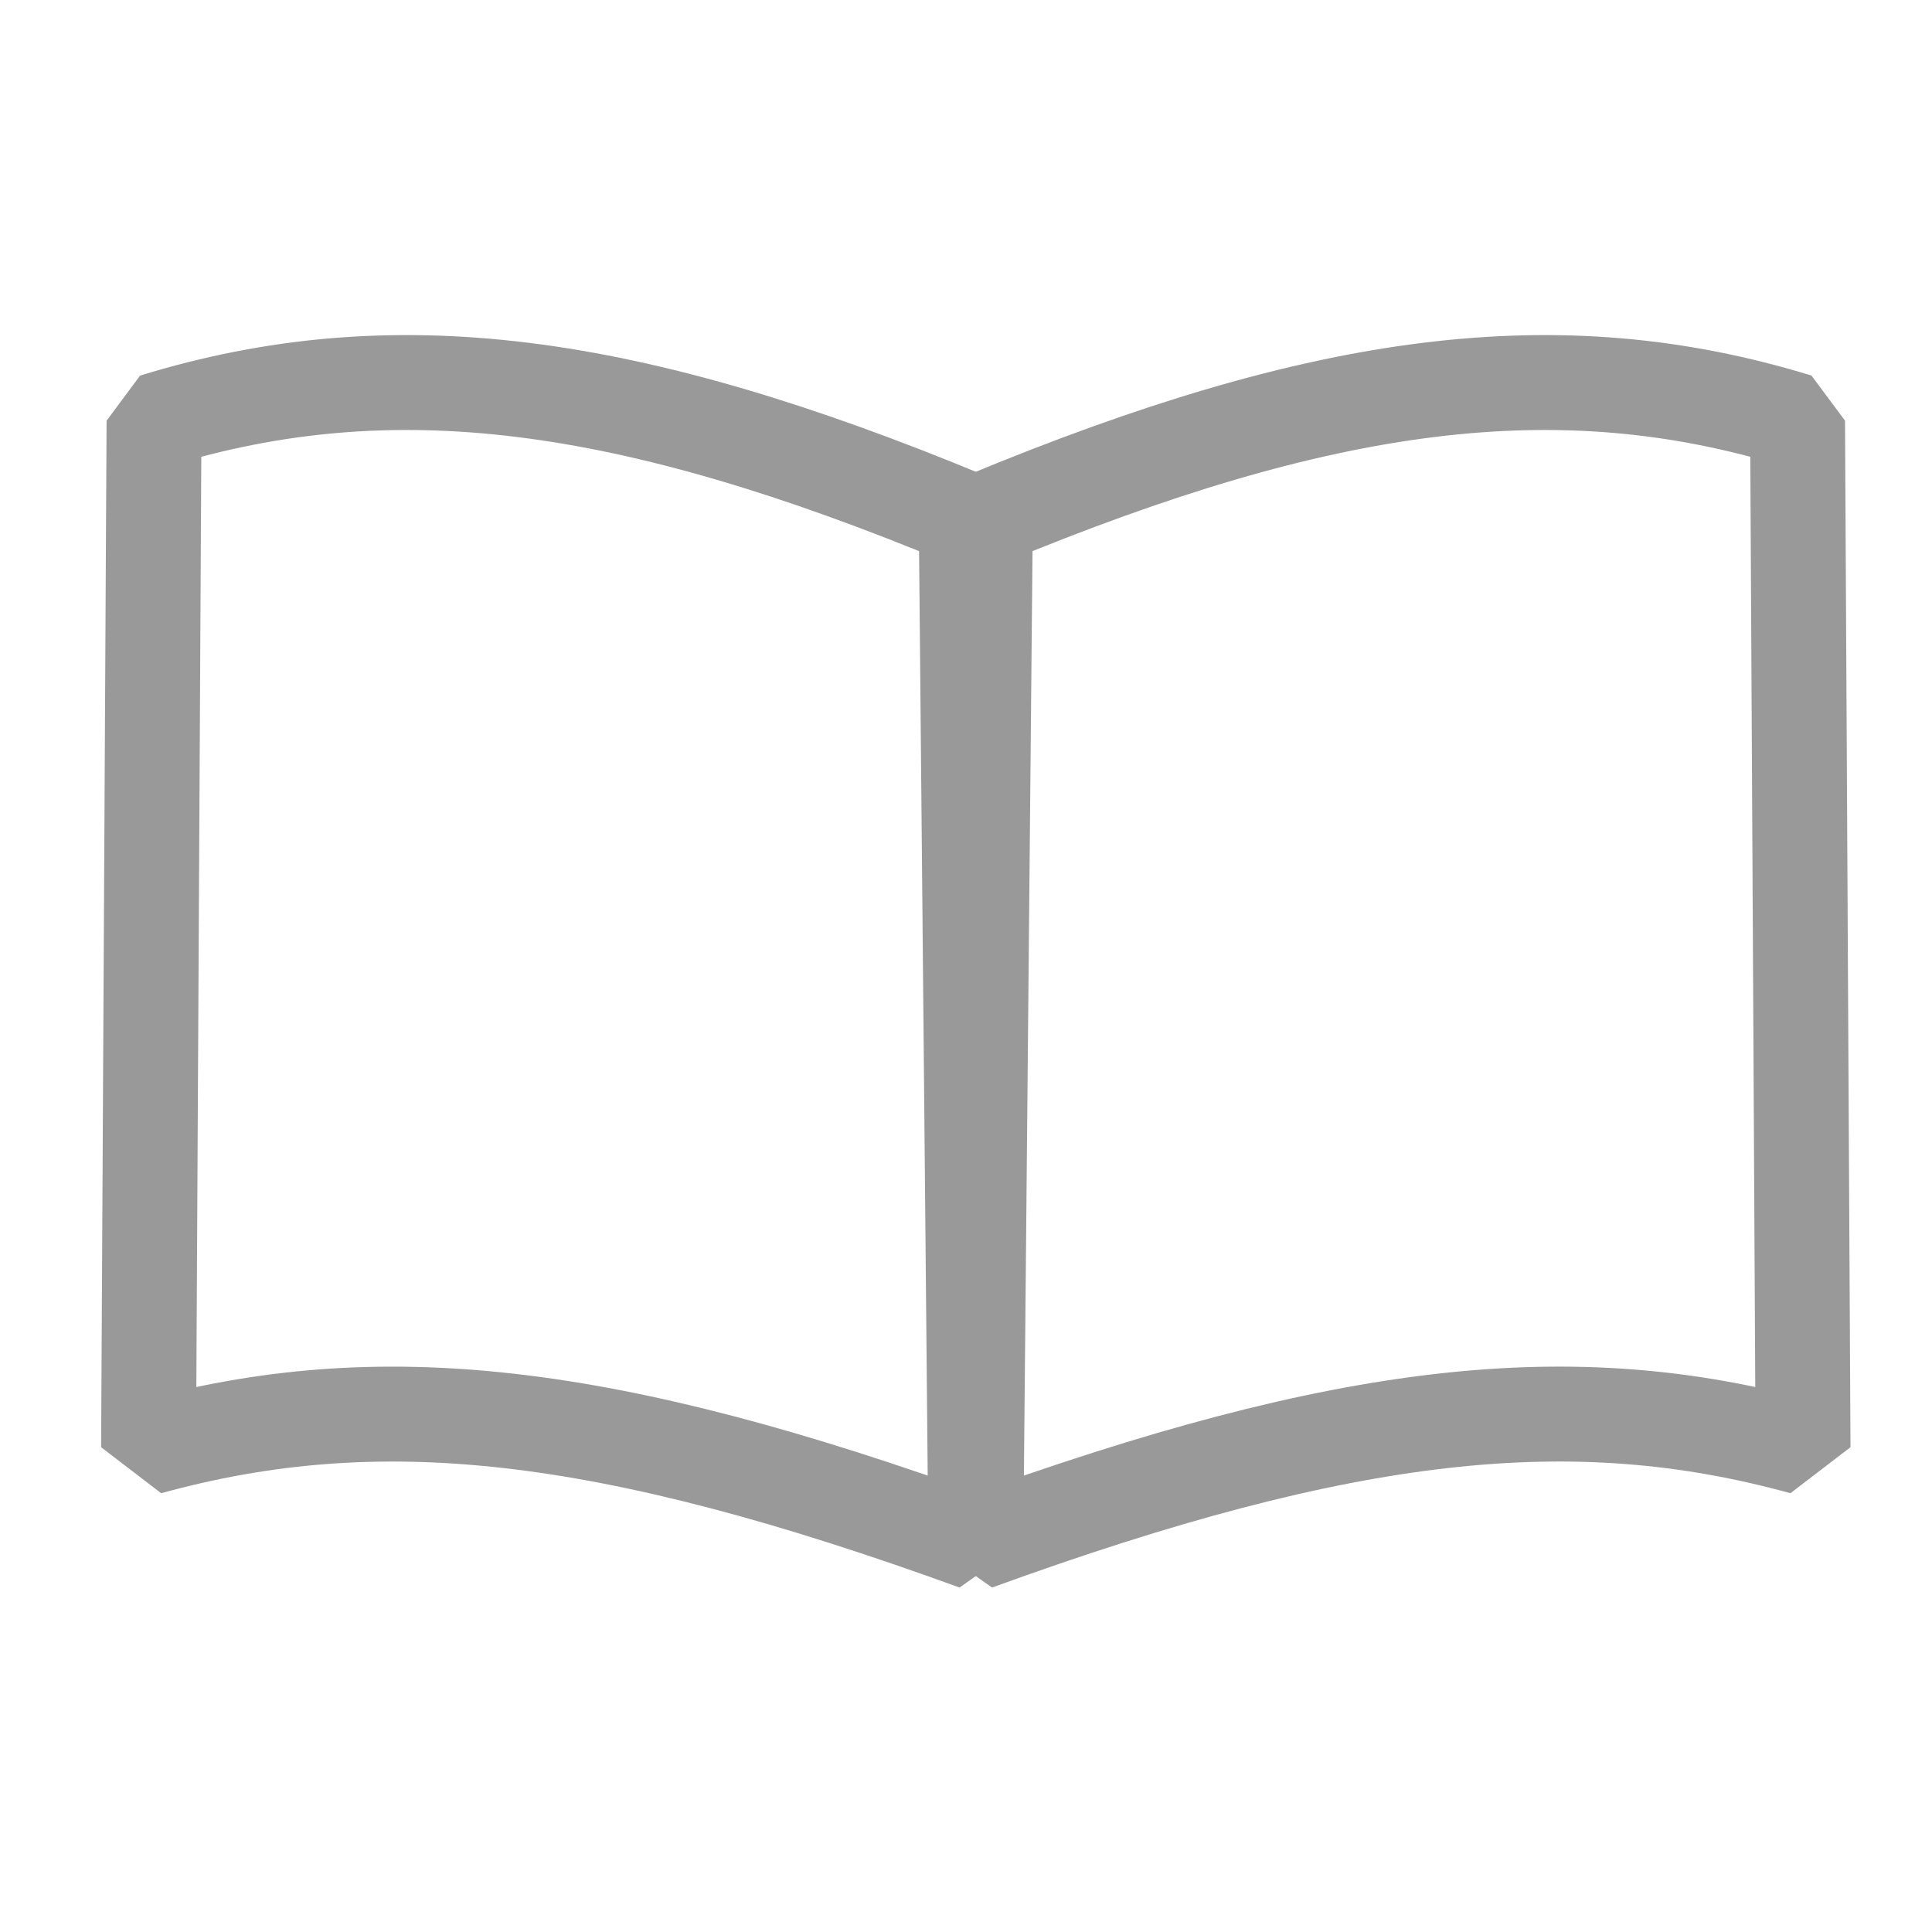
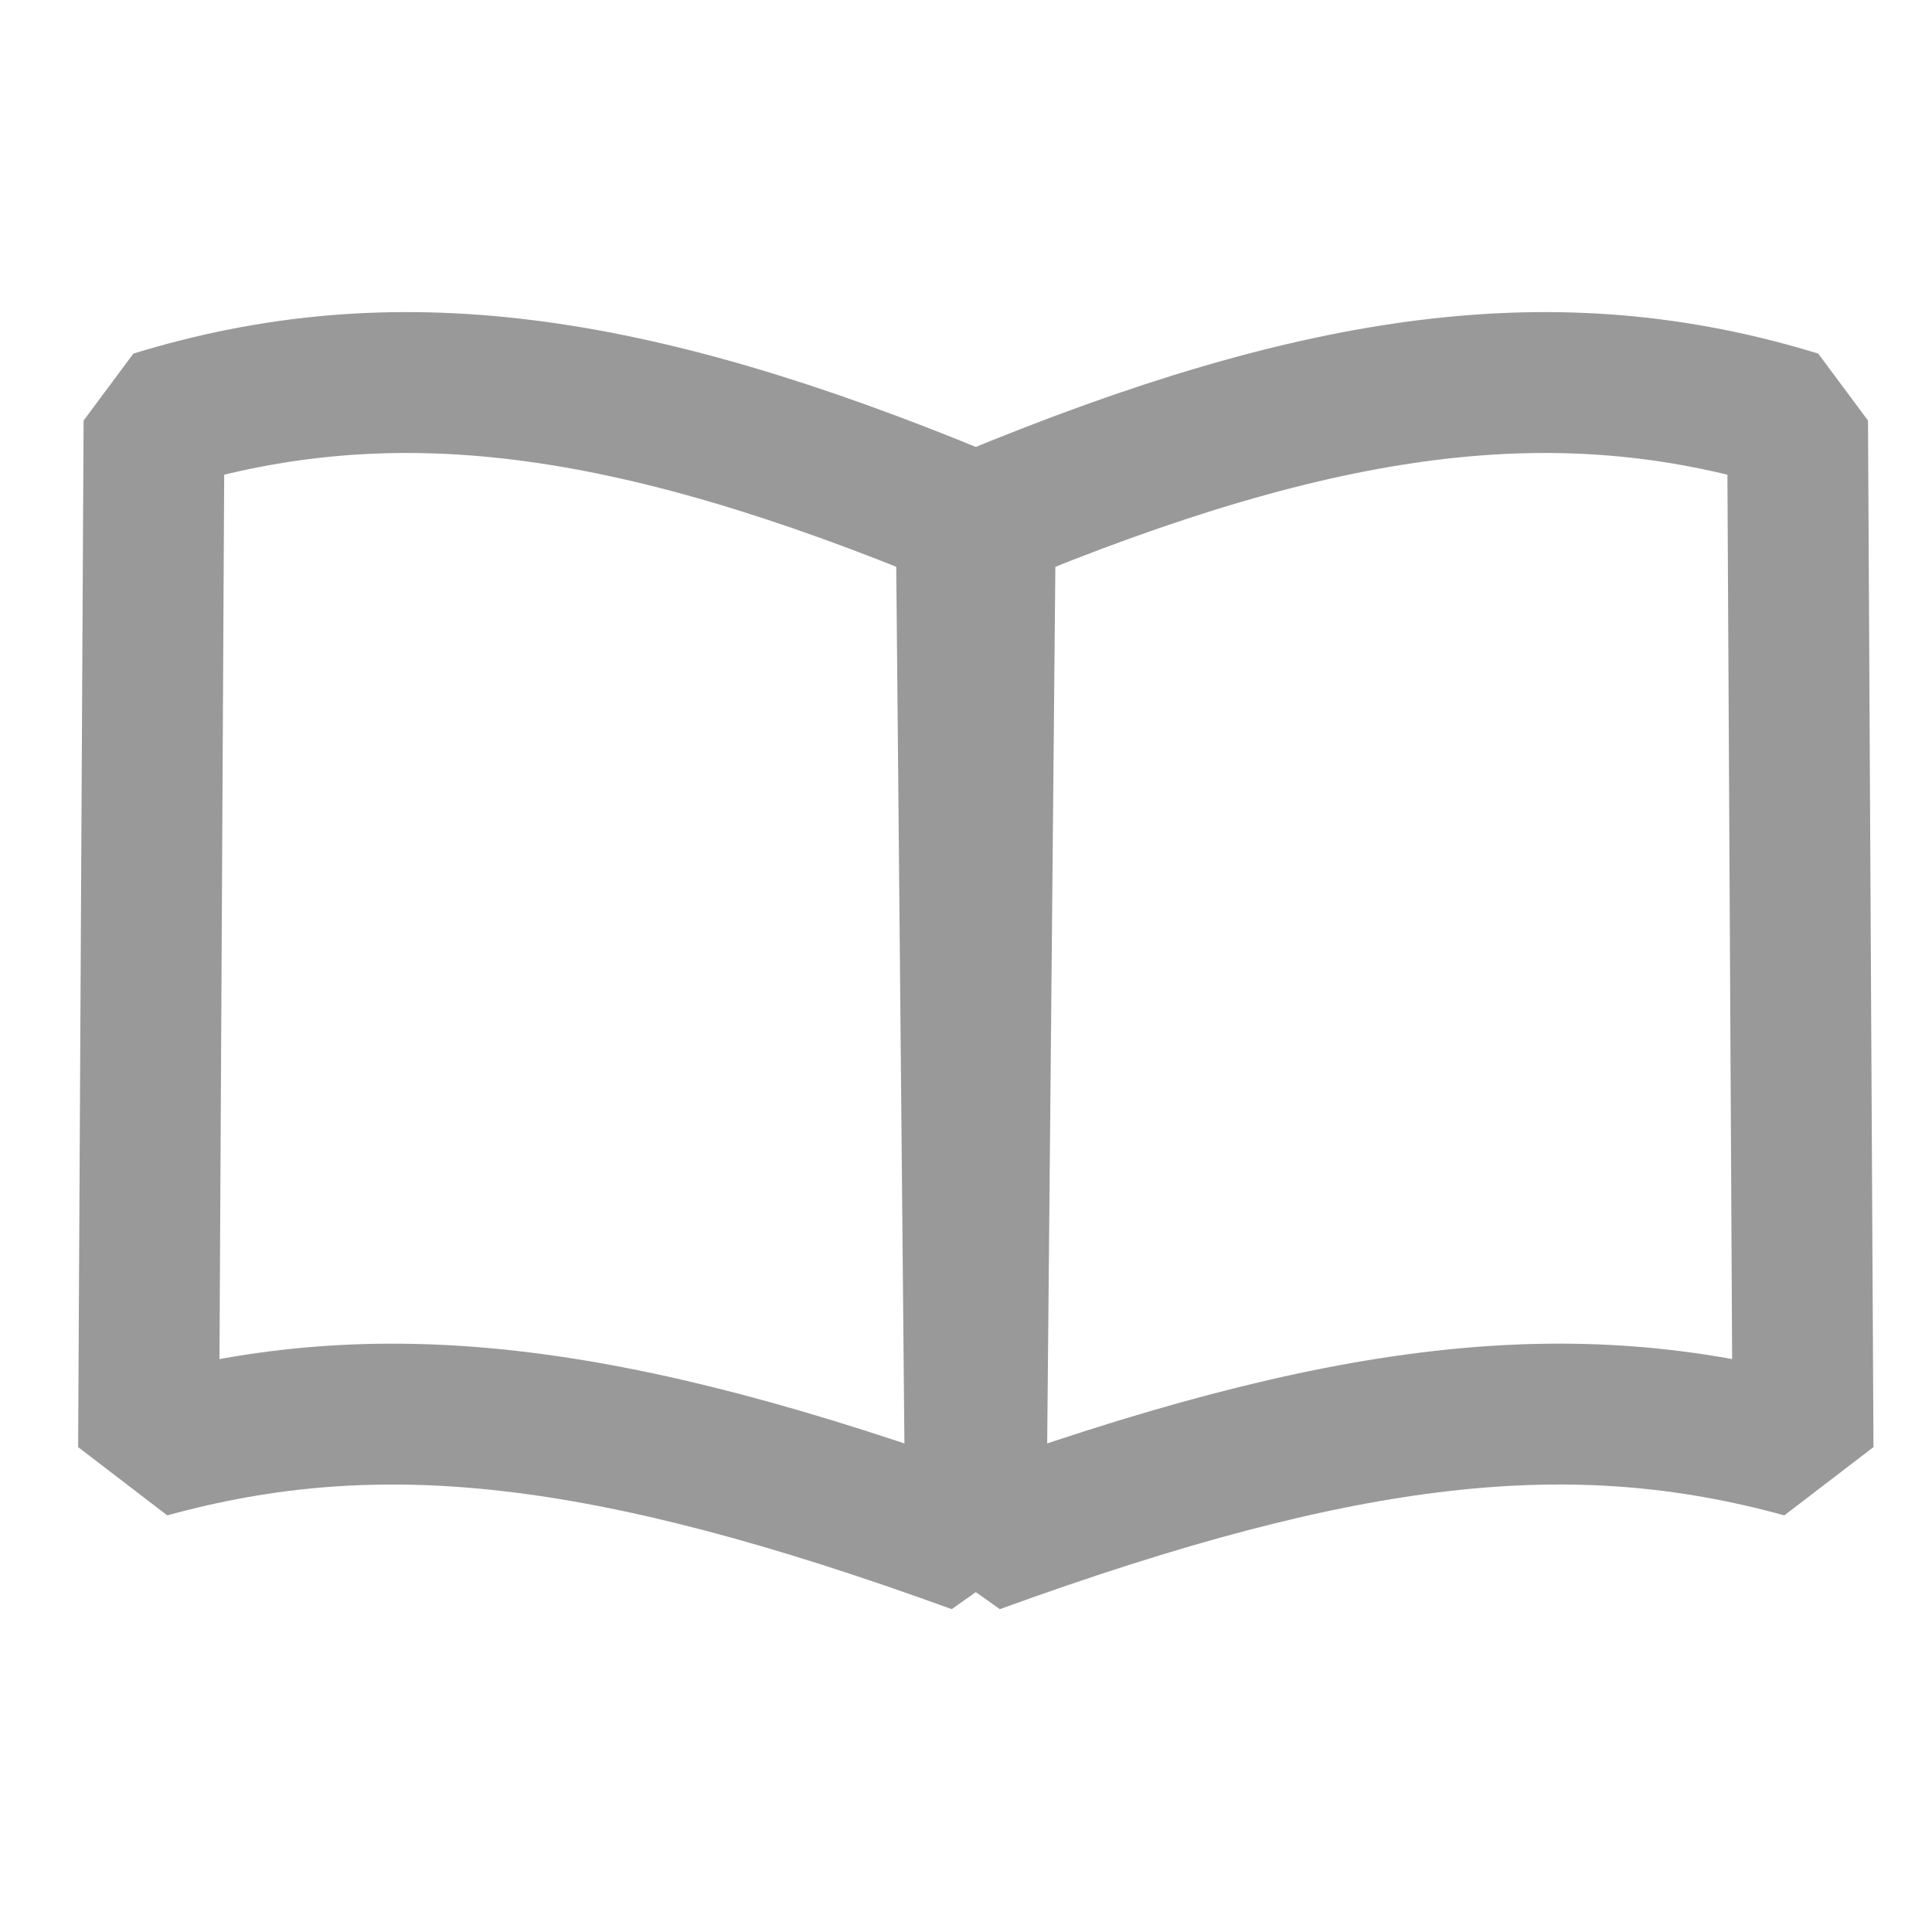
<svg xmlns="http://www.w3.org/2000/svg" width="48" height="48" viewBox="0 0 48 48" version="1.1" id="svg4">
  <defs id="defs8" />
-   <path style="fill:none;fill-rule:evenodd;stroke:#999999;stroke-width:2.358;stroke-linecap:round;stroke-linejoin:bevel;stroke-miterlimit:4;stroke-dasharray:none;stroke-opacity:1" d="M 44.66,10.458 C 38.727,8.637 32.892,9.409 24.481,12.898 l -0.237,25.436 c 9.222,-3.351 14.847,-3.944 20.552,-2.372 z" id="path816-3-7" />
-   <path style="fill:none;fill-rule:evenodd;stroke:#999999;stroke-width:2.358;stroke-linecap:round;stroke-linejoin:bevel;stroke-miterlimit:4;stroke-dasharray:none;stroke-opacity:1" d="M 3.827,10.458 C 9.76,8.637 15.594,9.409 24.006,12.898 l 0.237,25.436 C 15.022,34.984 9.397,34.391 3.691,35.962 Z" id="path816-3-7-5" />
+   <path style="fill:none;fill-rule:evenodd;stroke:#999999;stroke-width:3.5;stroke-linecap:round;stroke-linejoin:bevel;stroke-miterlimit:4;stroke-dasharray:none;stroke-opacity:1" d="M 44.66,10.458 C 38.727,8.637 32.892,9.409 24.481,12.898 l -0.237,25.436 c 9.222,-3.351 14.847,-3.944 20.552,-2.372 z" id="path816-3-7" />
+   <path style="fill:none;fill-rule:evenodd;stroke:#999999;stroke-width:3.5;stroke-linecap:round;stroke-linejoin:bevel;stroke-miterlimit:4;stroke-dasharray:none;stroke-opacity:1" d="M 3.827,10.458 C 9.76,8.637 15.594,9.409 24.006,12.898 l 0.237,25.436 C 15.022,34.984 9.397,34.391 3.691,35.962 Z" id="path816-3-7-5" />
</svg>
